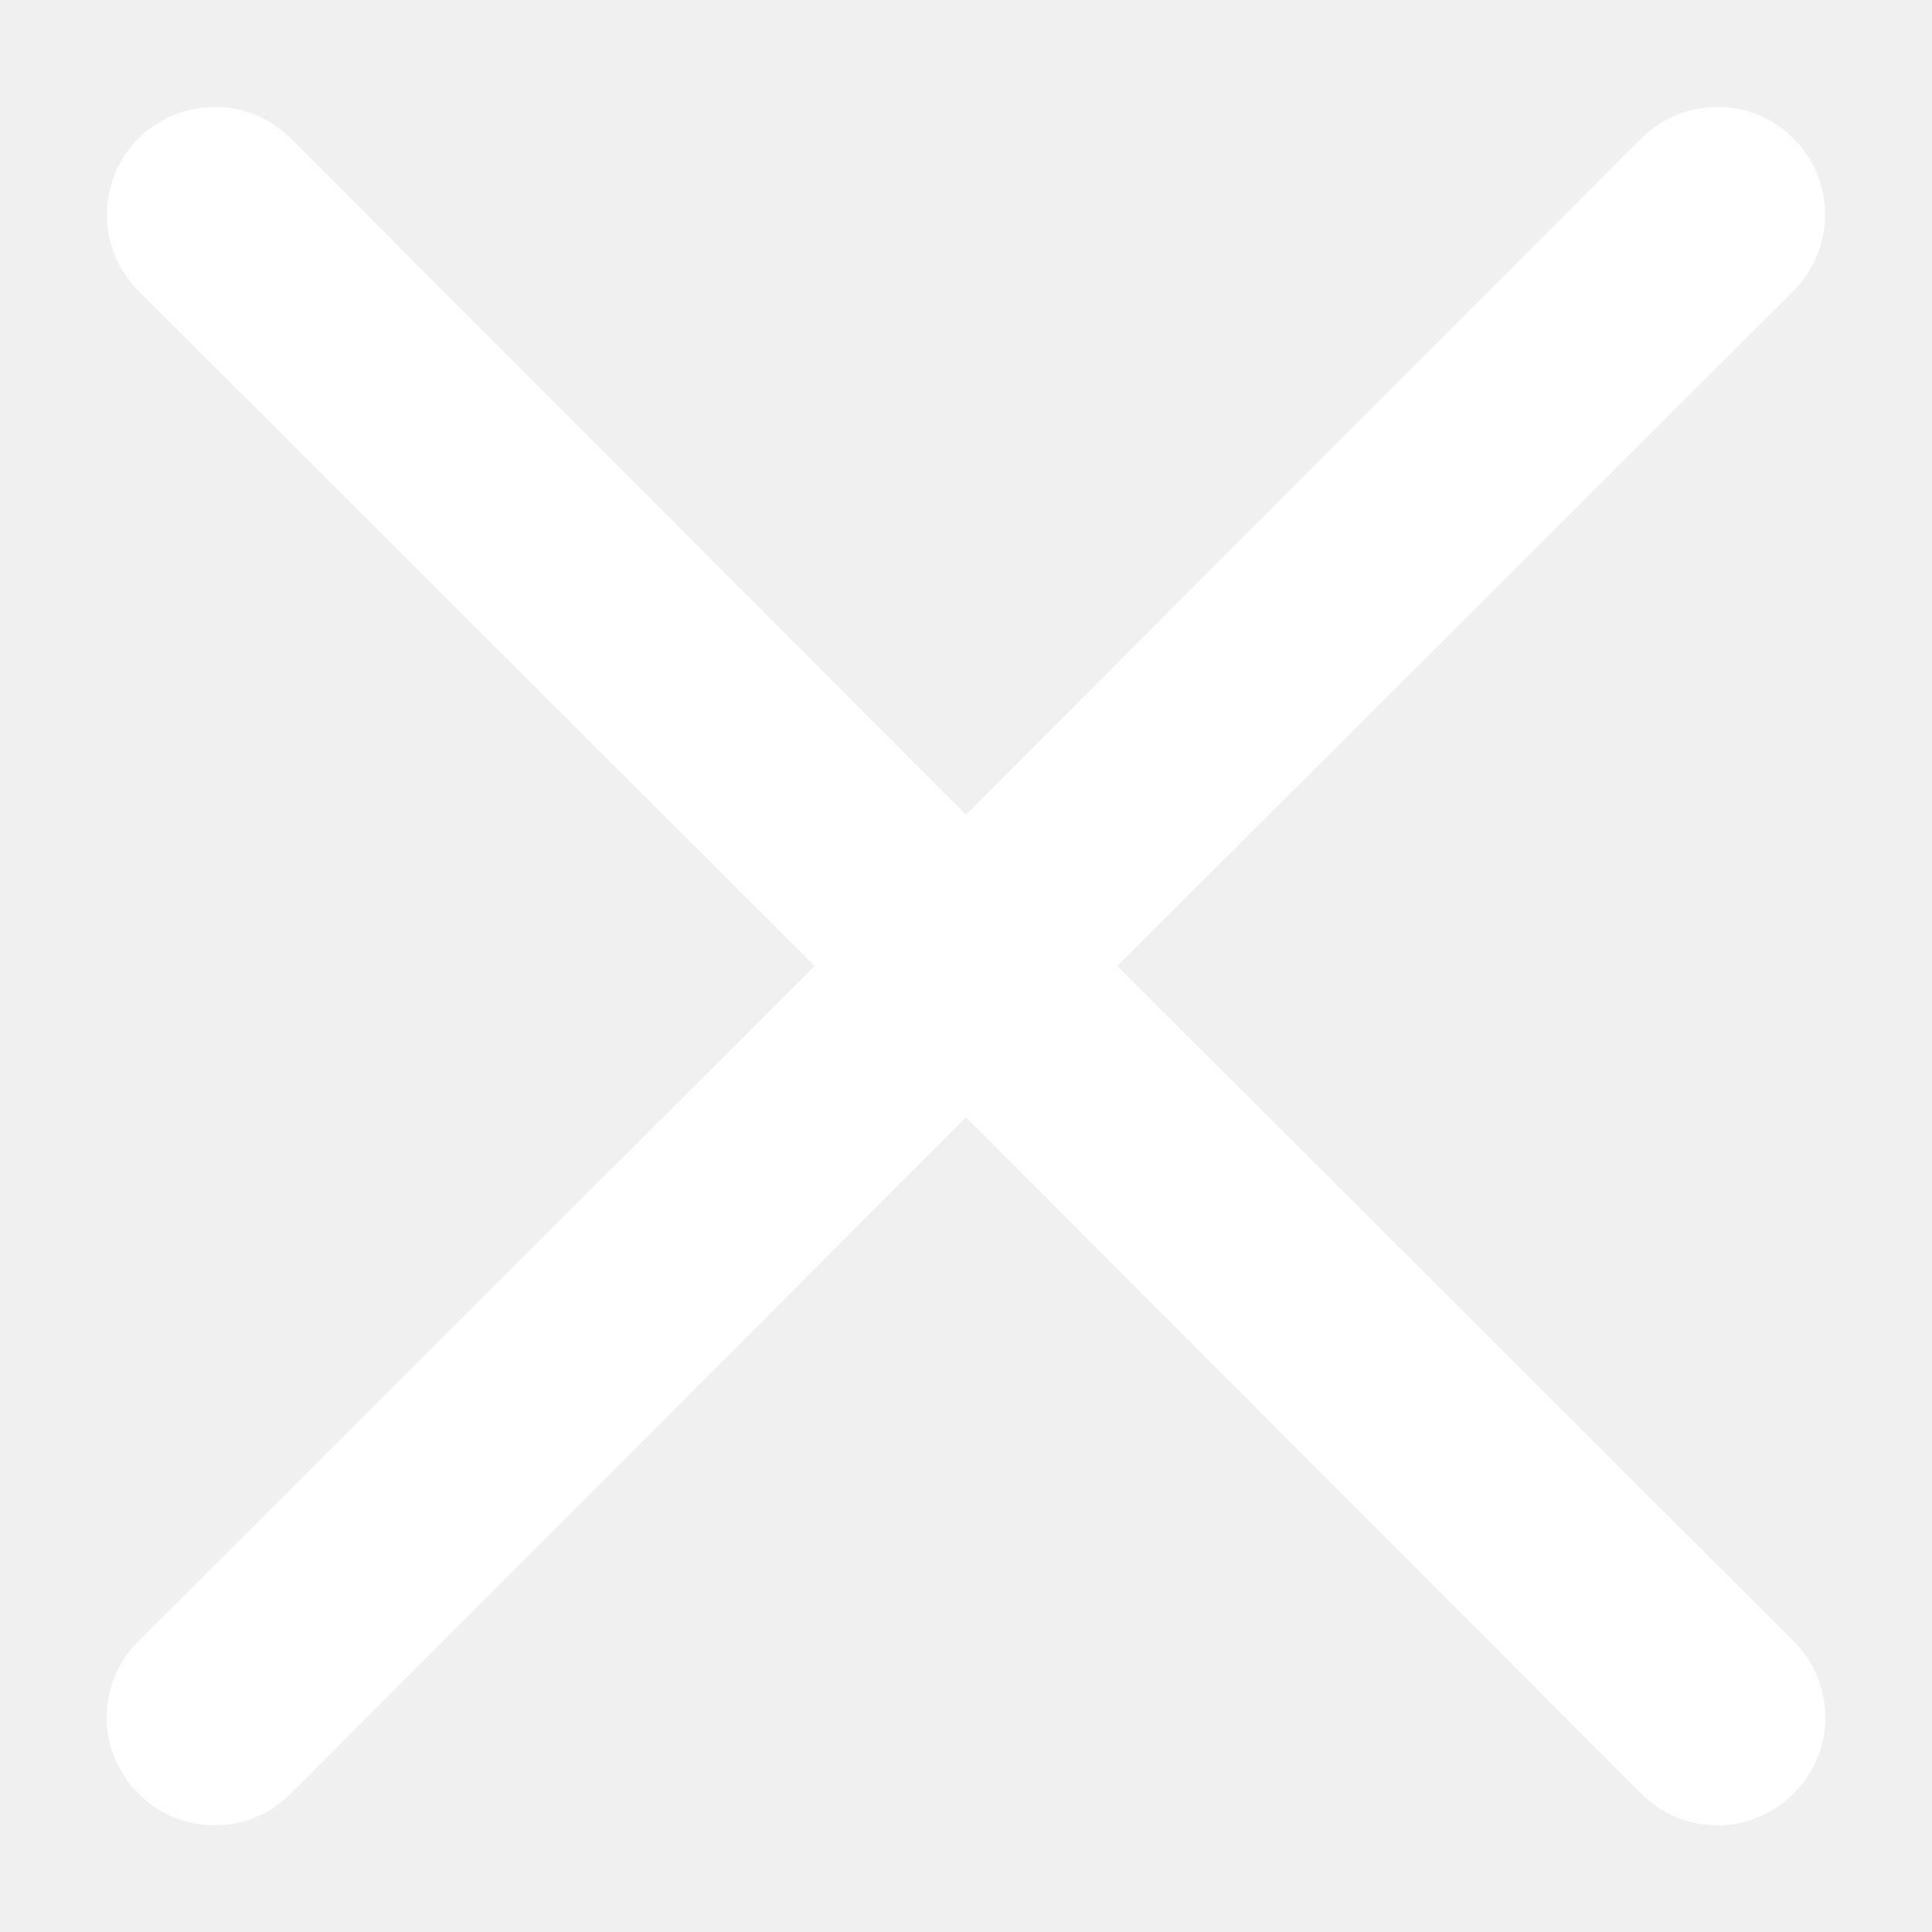
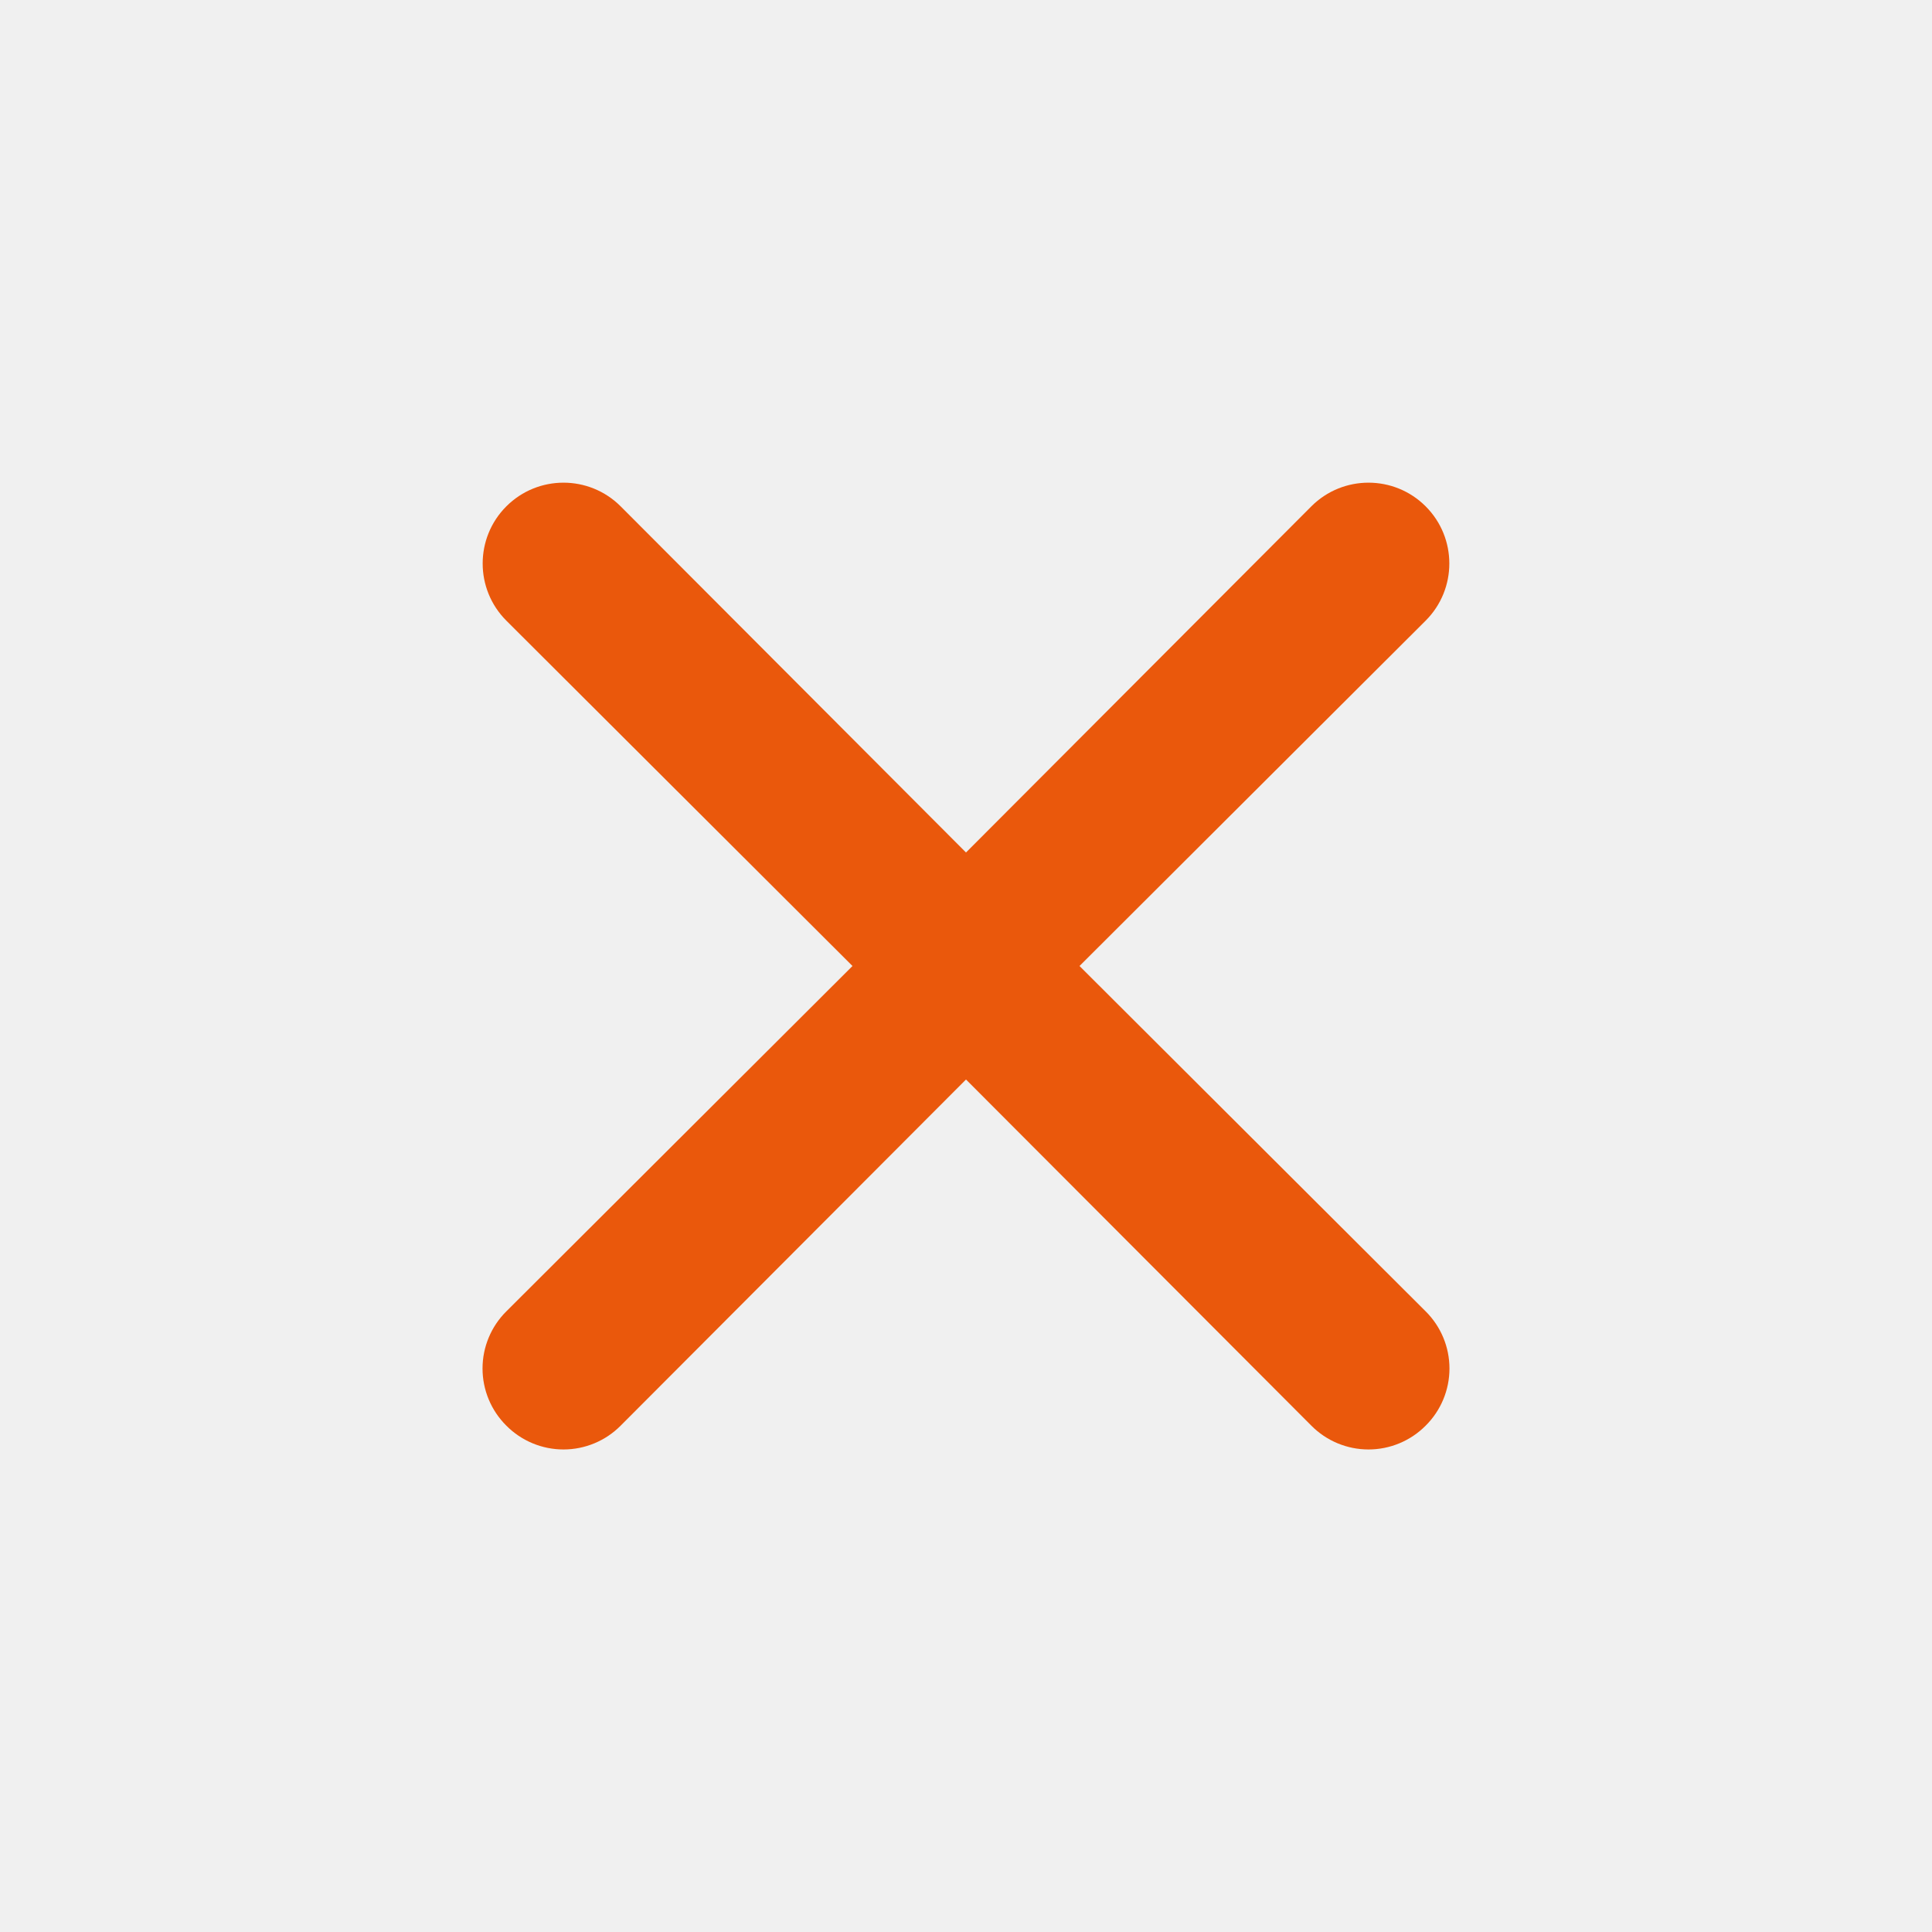
- <svg xmlns="http://www.w3.org/2000/svg" width="18" height="18" viewBox="0 0 18 18" fill="#FFF">
-   <path d="M10.41 9L16.71 2.71C16.898 2.522 17.004 2.266 17.004 2C17.004 1.734 16.898 1.478 16.71 1.29C16.522 1.102 16.266 0.996 16 0.996C15.734 0.996 15.478 1.102 15.29 1.29L9 7.59L2.71 1.29C2.522 1.102 2.266 0.996 2 0.996C1.734 0.996 1.478 1.102 1.29 1.29C1.102 1.478 0.996 1.734 0.996 2C0.996 2.266 1.102 2.522 1.29 2.71L7.59 9L1.29 15.29C1.196 15.383 1.122 15.494 1.071 15.615C1.02 15.737 0.994 15.868 0.994 16C0.994 16.132 1.02 16.263 1.071 16.385C1.122 16.506 1.196 16.617 1.29 16.71C1.383 16.804 1.494 16.878 1.615 16.929C1.737 16.98 1.868 17.006 2 17.006C2.132 17.006 2.263 16.98 2.385 16.929C2.506 16.878 2.617 16.804 2.71 16.71L9 10.41L15.29 16.71C15.383 16.804 15.493 16.878 15.615 16.929C15.737 16.98 15.868 17.006 16 17.006C16.132 17.006 16.263 16.98 16.384 16.929C16.506 16.878 16.617 16.804 16.71 16.71C16.804 16.617 16.878 16.506 16.929 16.385C16.98 16.263 17.006 16.132 17.006 16C17.006 15.868 16.98 15.737 16.929 15.615C16.878 15.494 16.804 15.383 16.71 15.29L10.41 9Z" fill="#FFFFFF" />
+ <svg xmlns="http://www.w3.org/2000/svg" viewBox="0 0 24 24" id="Close">
+   <g fill="#ea580c" class="color000000 svgShape">
+     <path d="m13.41 12 4.3-4.29a1 1 0 1 0-1.42-1.42L12 10.59l-4.29-4.3a1 1 0 0 0-1.42 1.42l4.3 4.29-4.3 4.29a1 1 0 0 0 0 1.42 1 1 0 0 0 1.42 0l4.29-4.3 4.29 4.3a1 1 0 0 0 1.42 0 1 1 0 0 0 0-1.42z" fill="#ea580c" class="color000000 svgShape" />
+   </g>
</svg>
